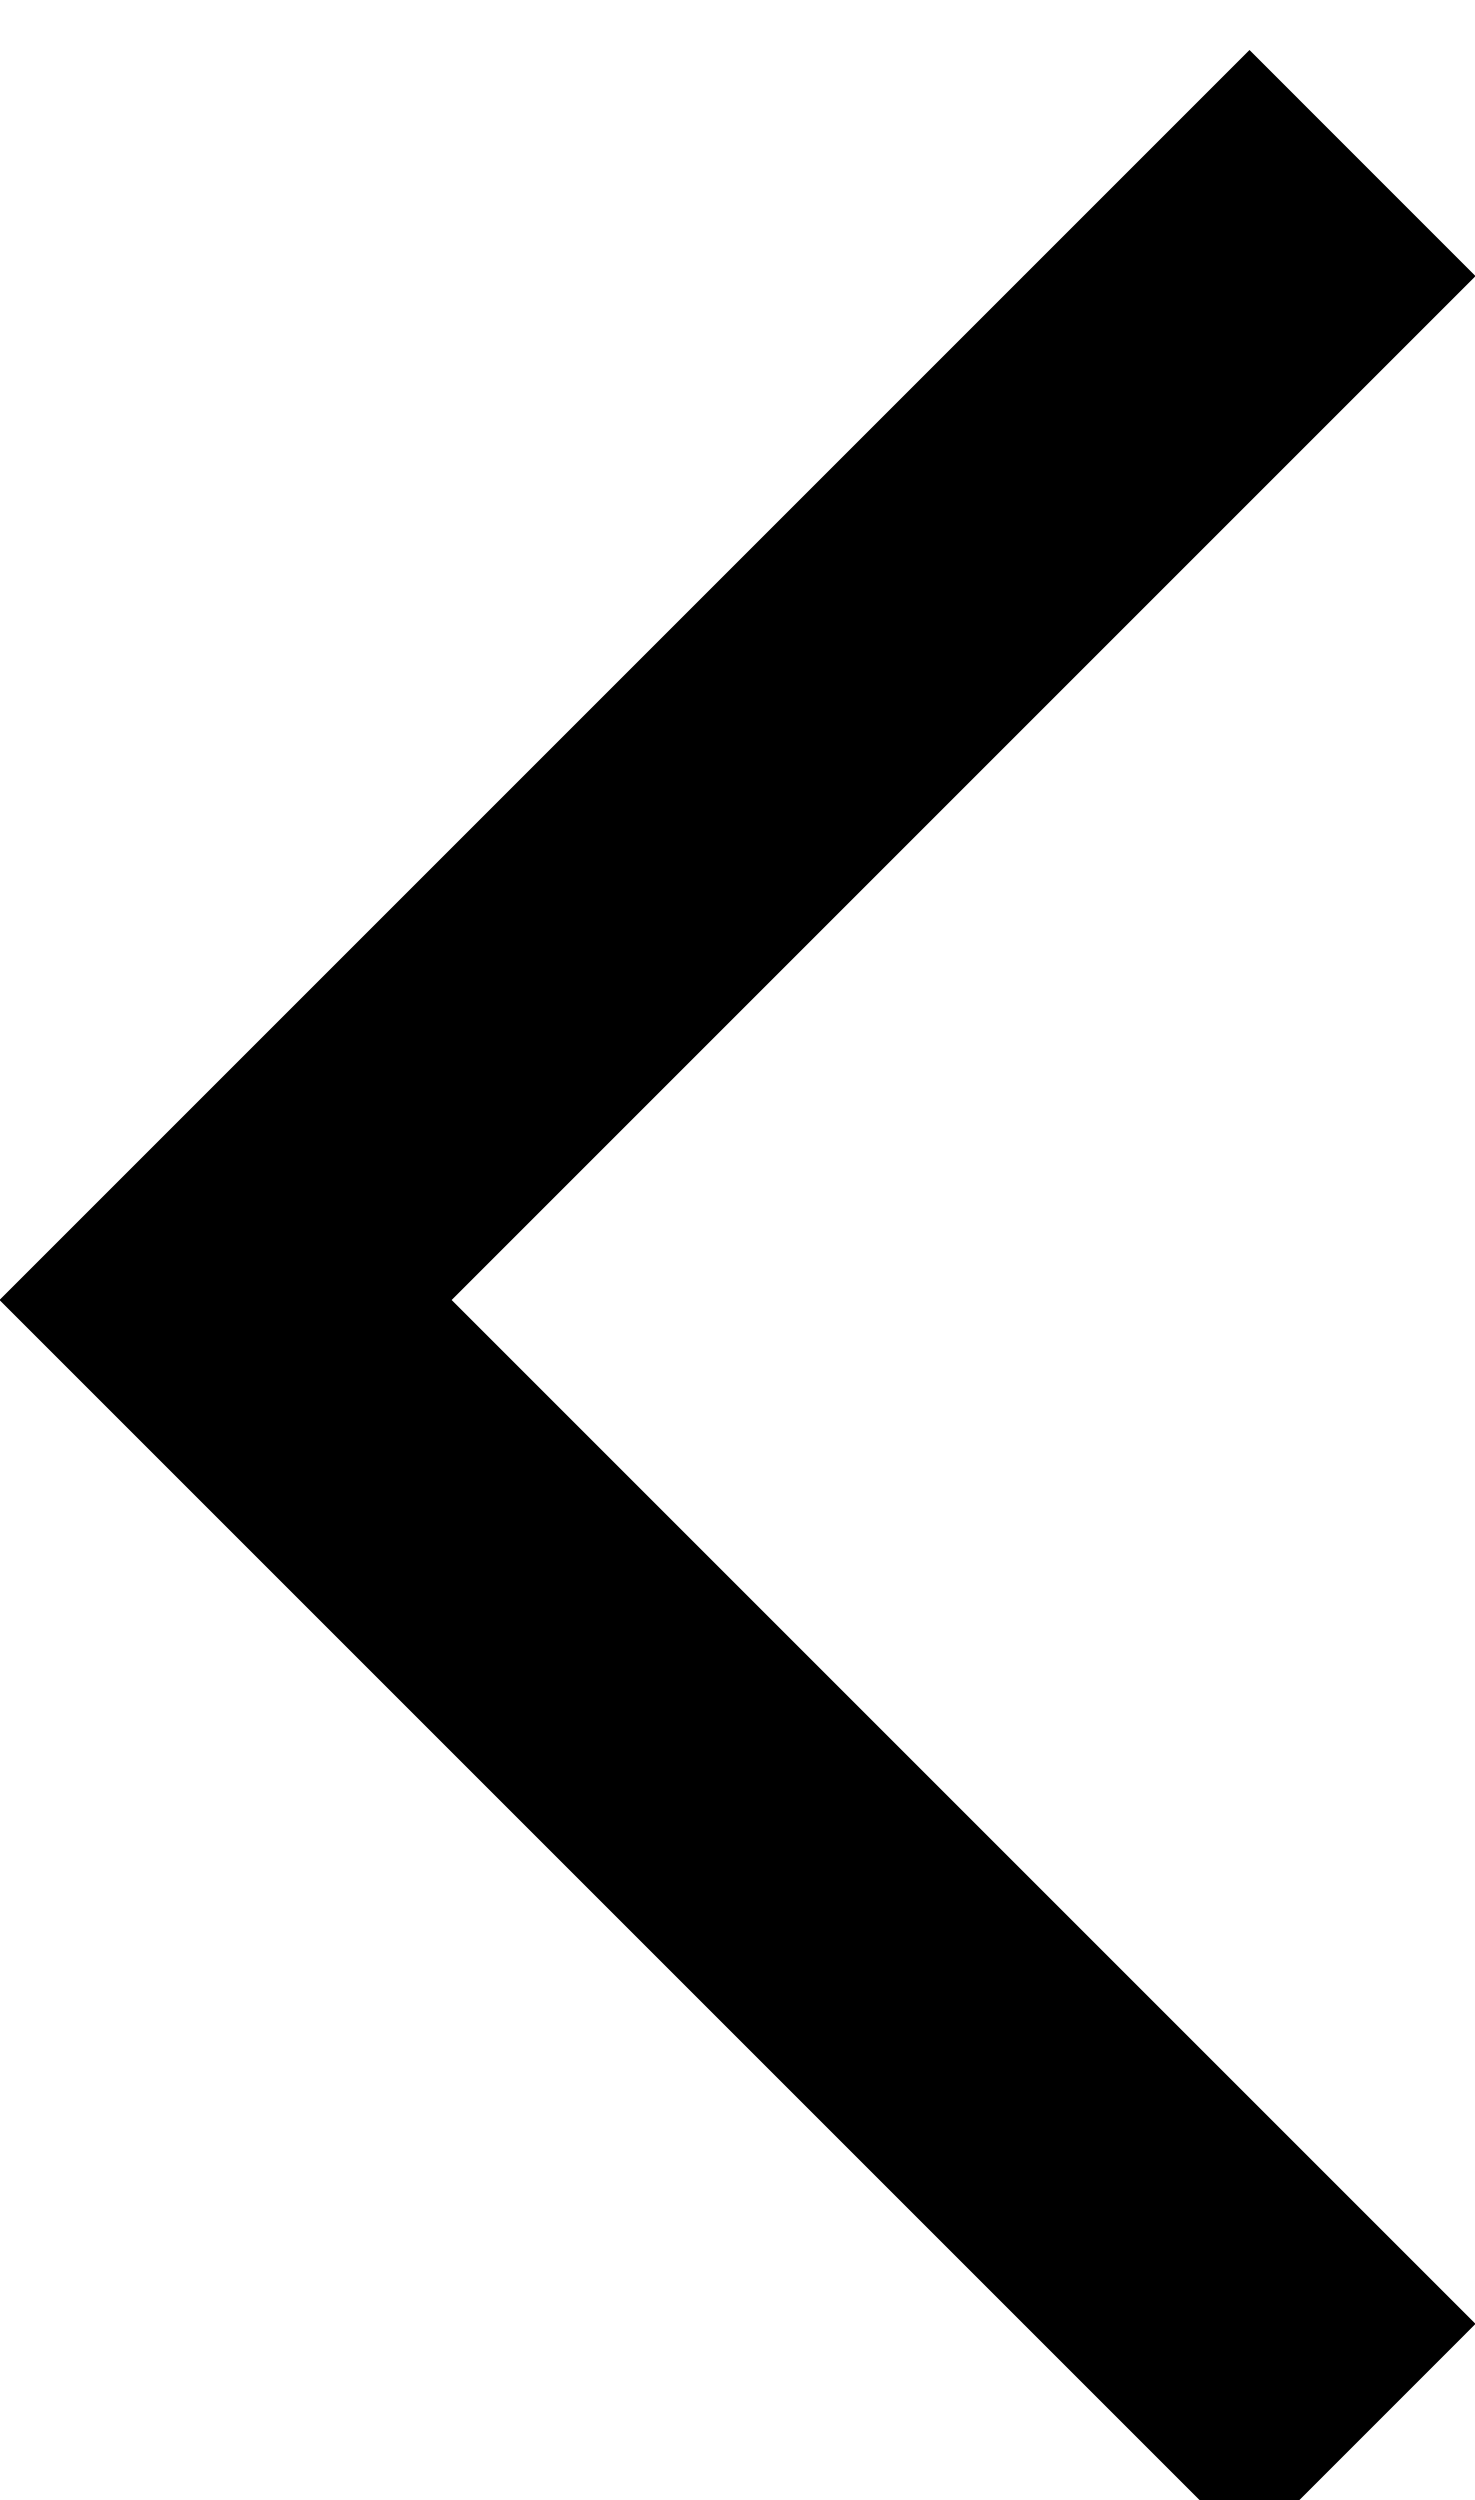
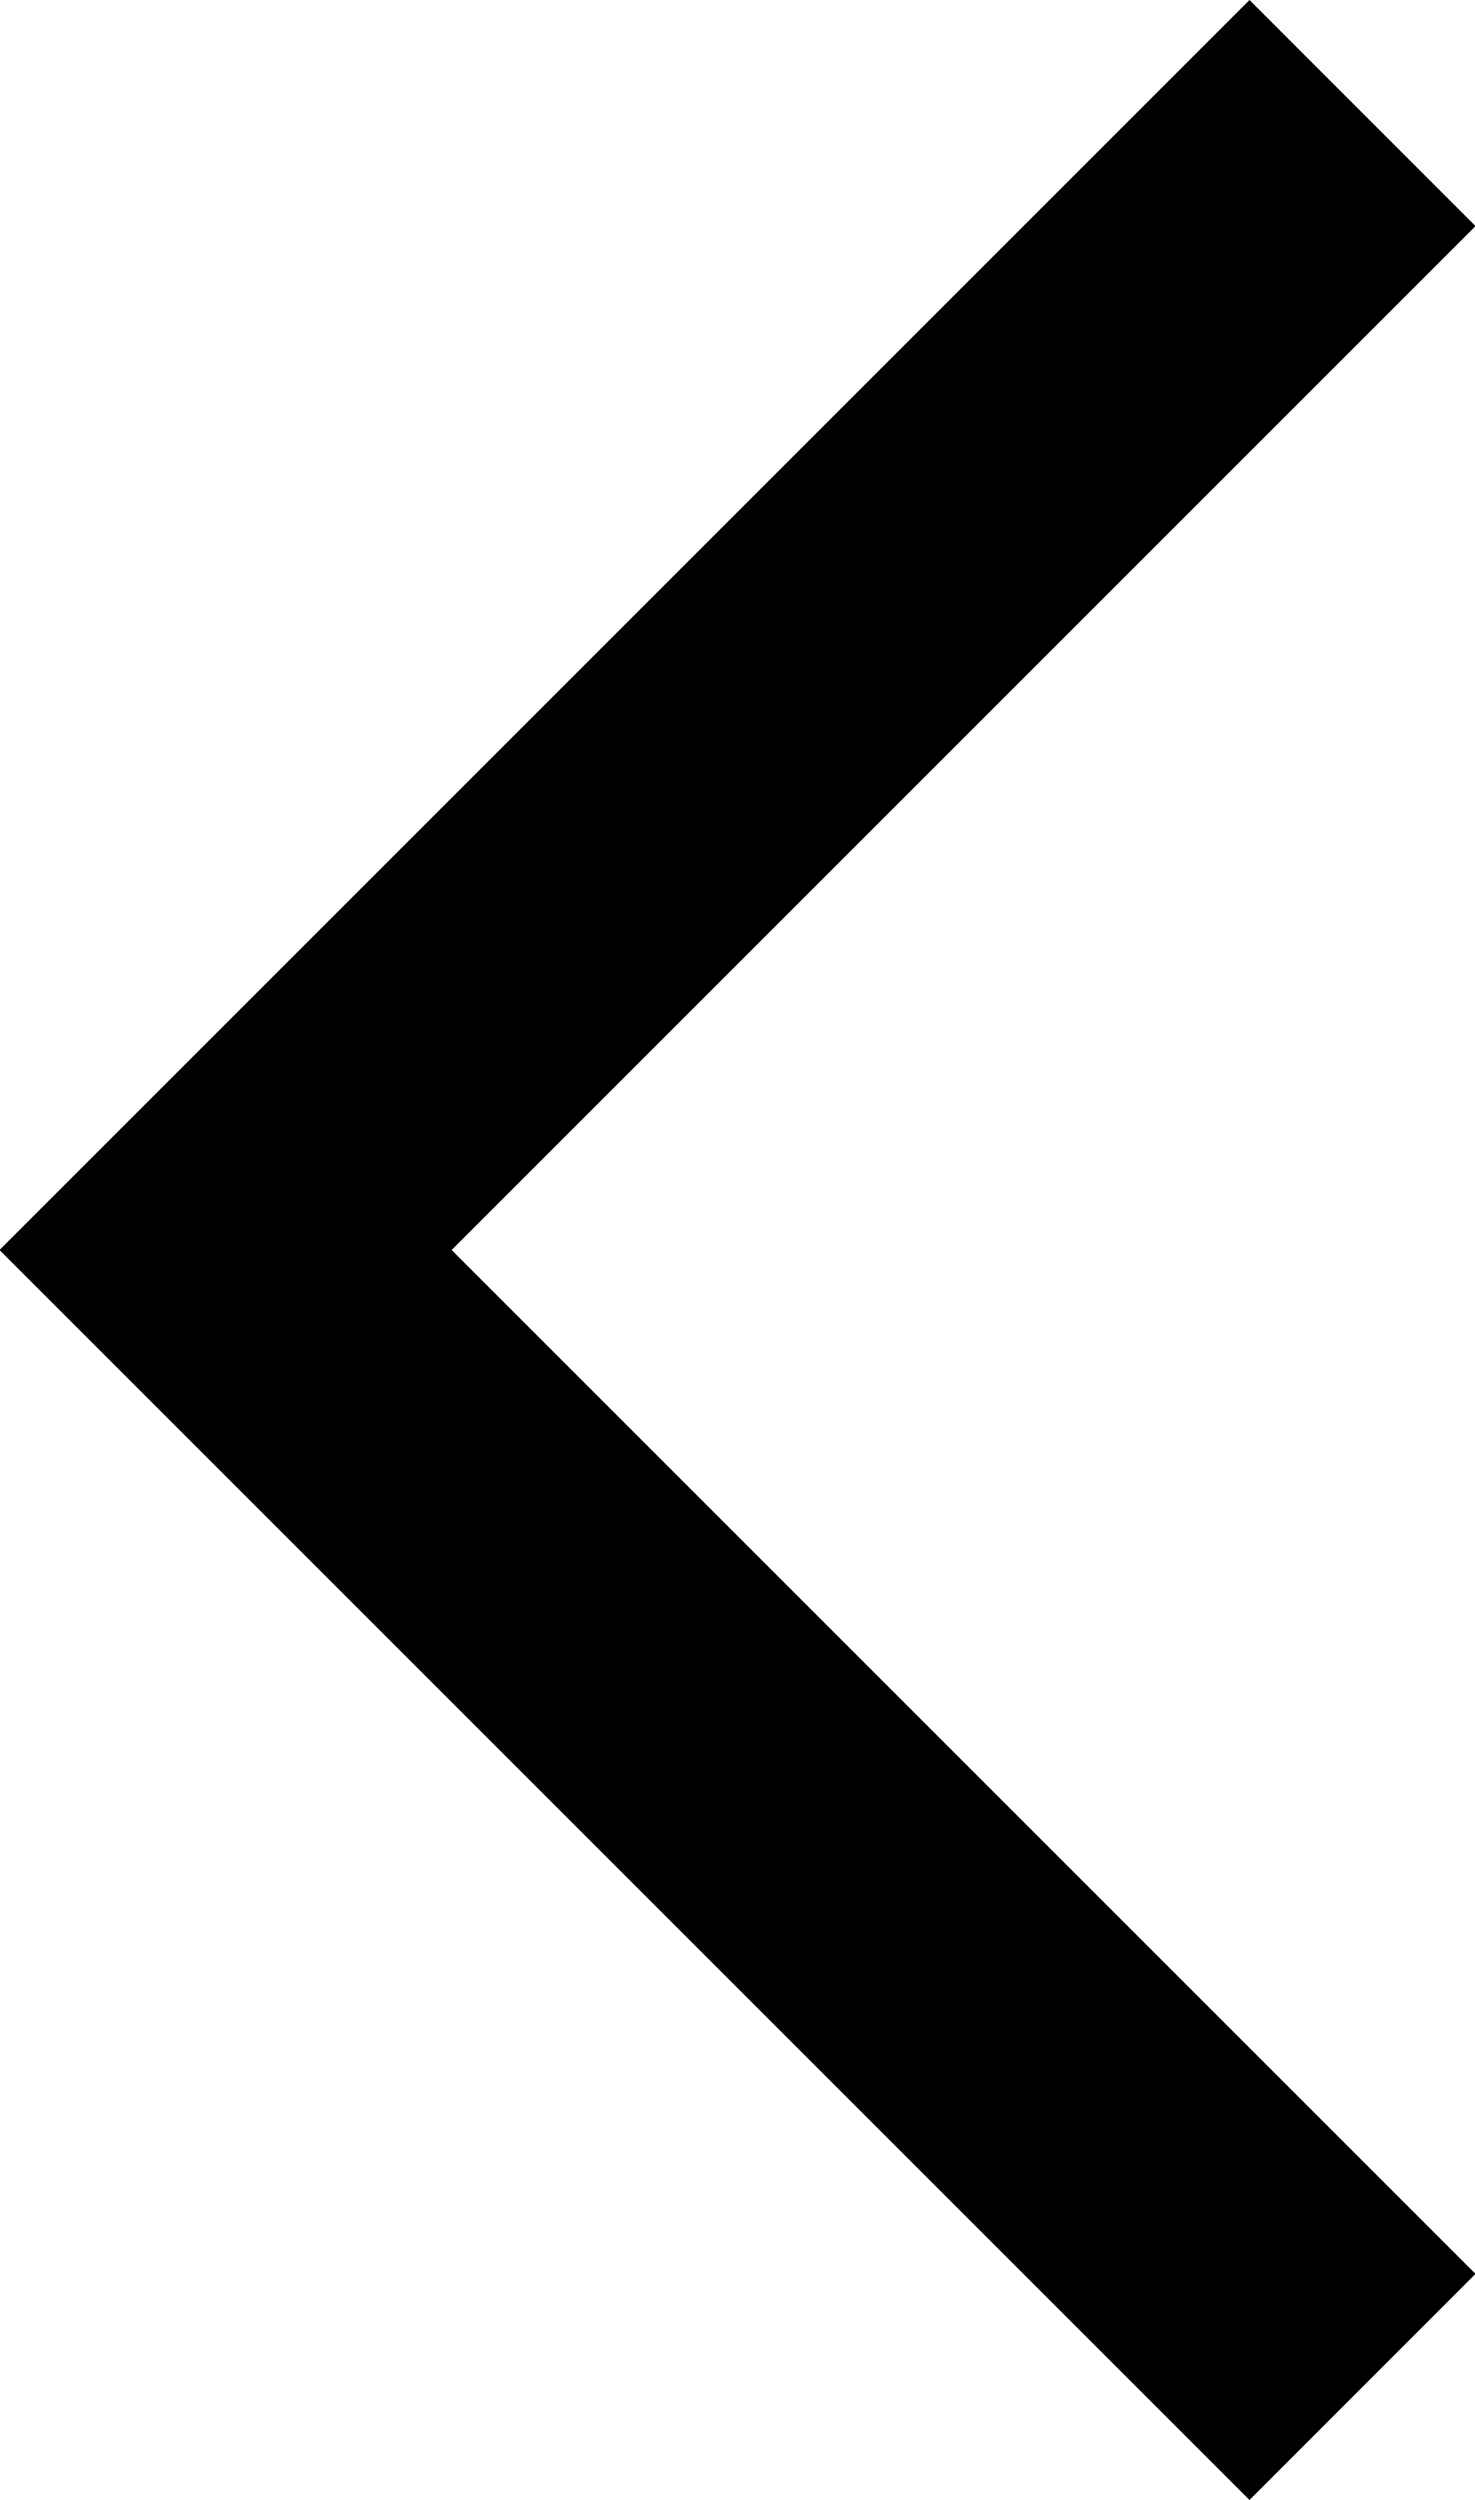
- <svg xmlns="http://www.w3.org/2000/svg" version="1.1" id="Layer_1" x="0px" y="0px" width="59px" height="100px" viewBox="0 -2 59 100" enable-background="new 0 0 59 100" xml:space="preserve">
+ <svg xmlns="http://www.w3.org/2000/svg" version="1.1" id="Layer_1" x="0px" y="0px" width="59px" height="100px" viewBox="0 0 59 100" enable-background="new 0 0 59 100" xml:space="preserve">
  <polygon points="59.021,9.044 49.979,0 -0.021,50 49.979,100 59.021,90.955 18.066,50 " />
</svg>
